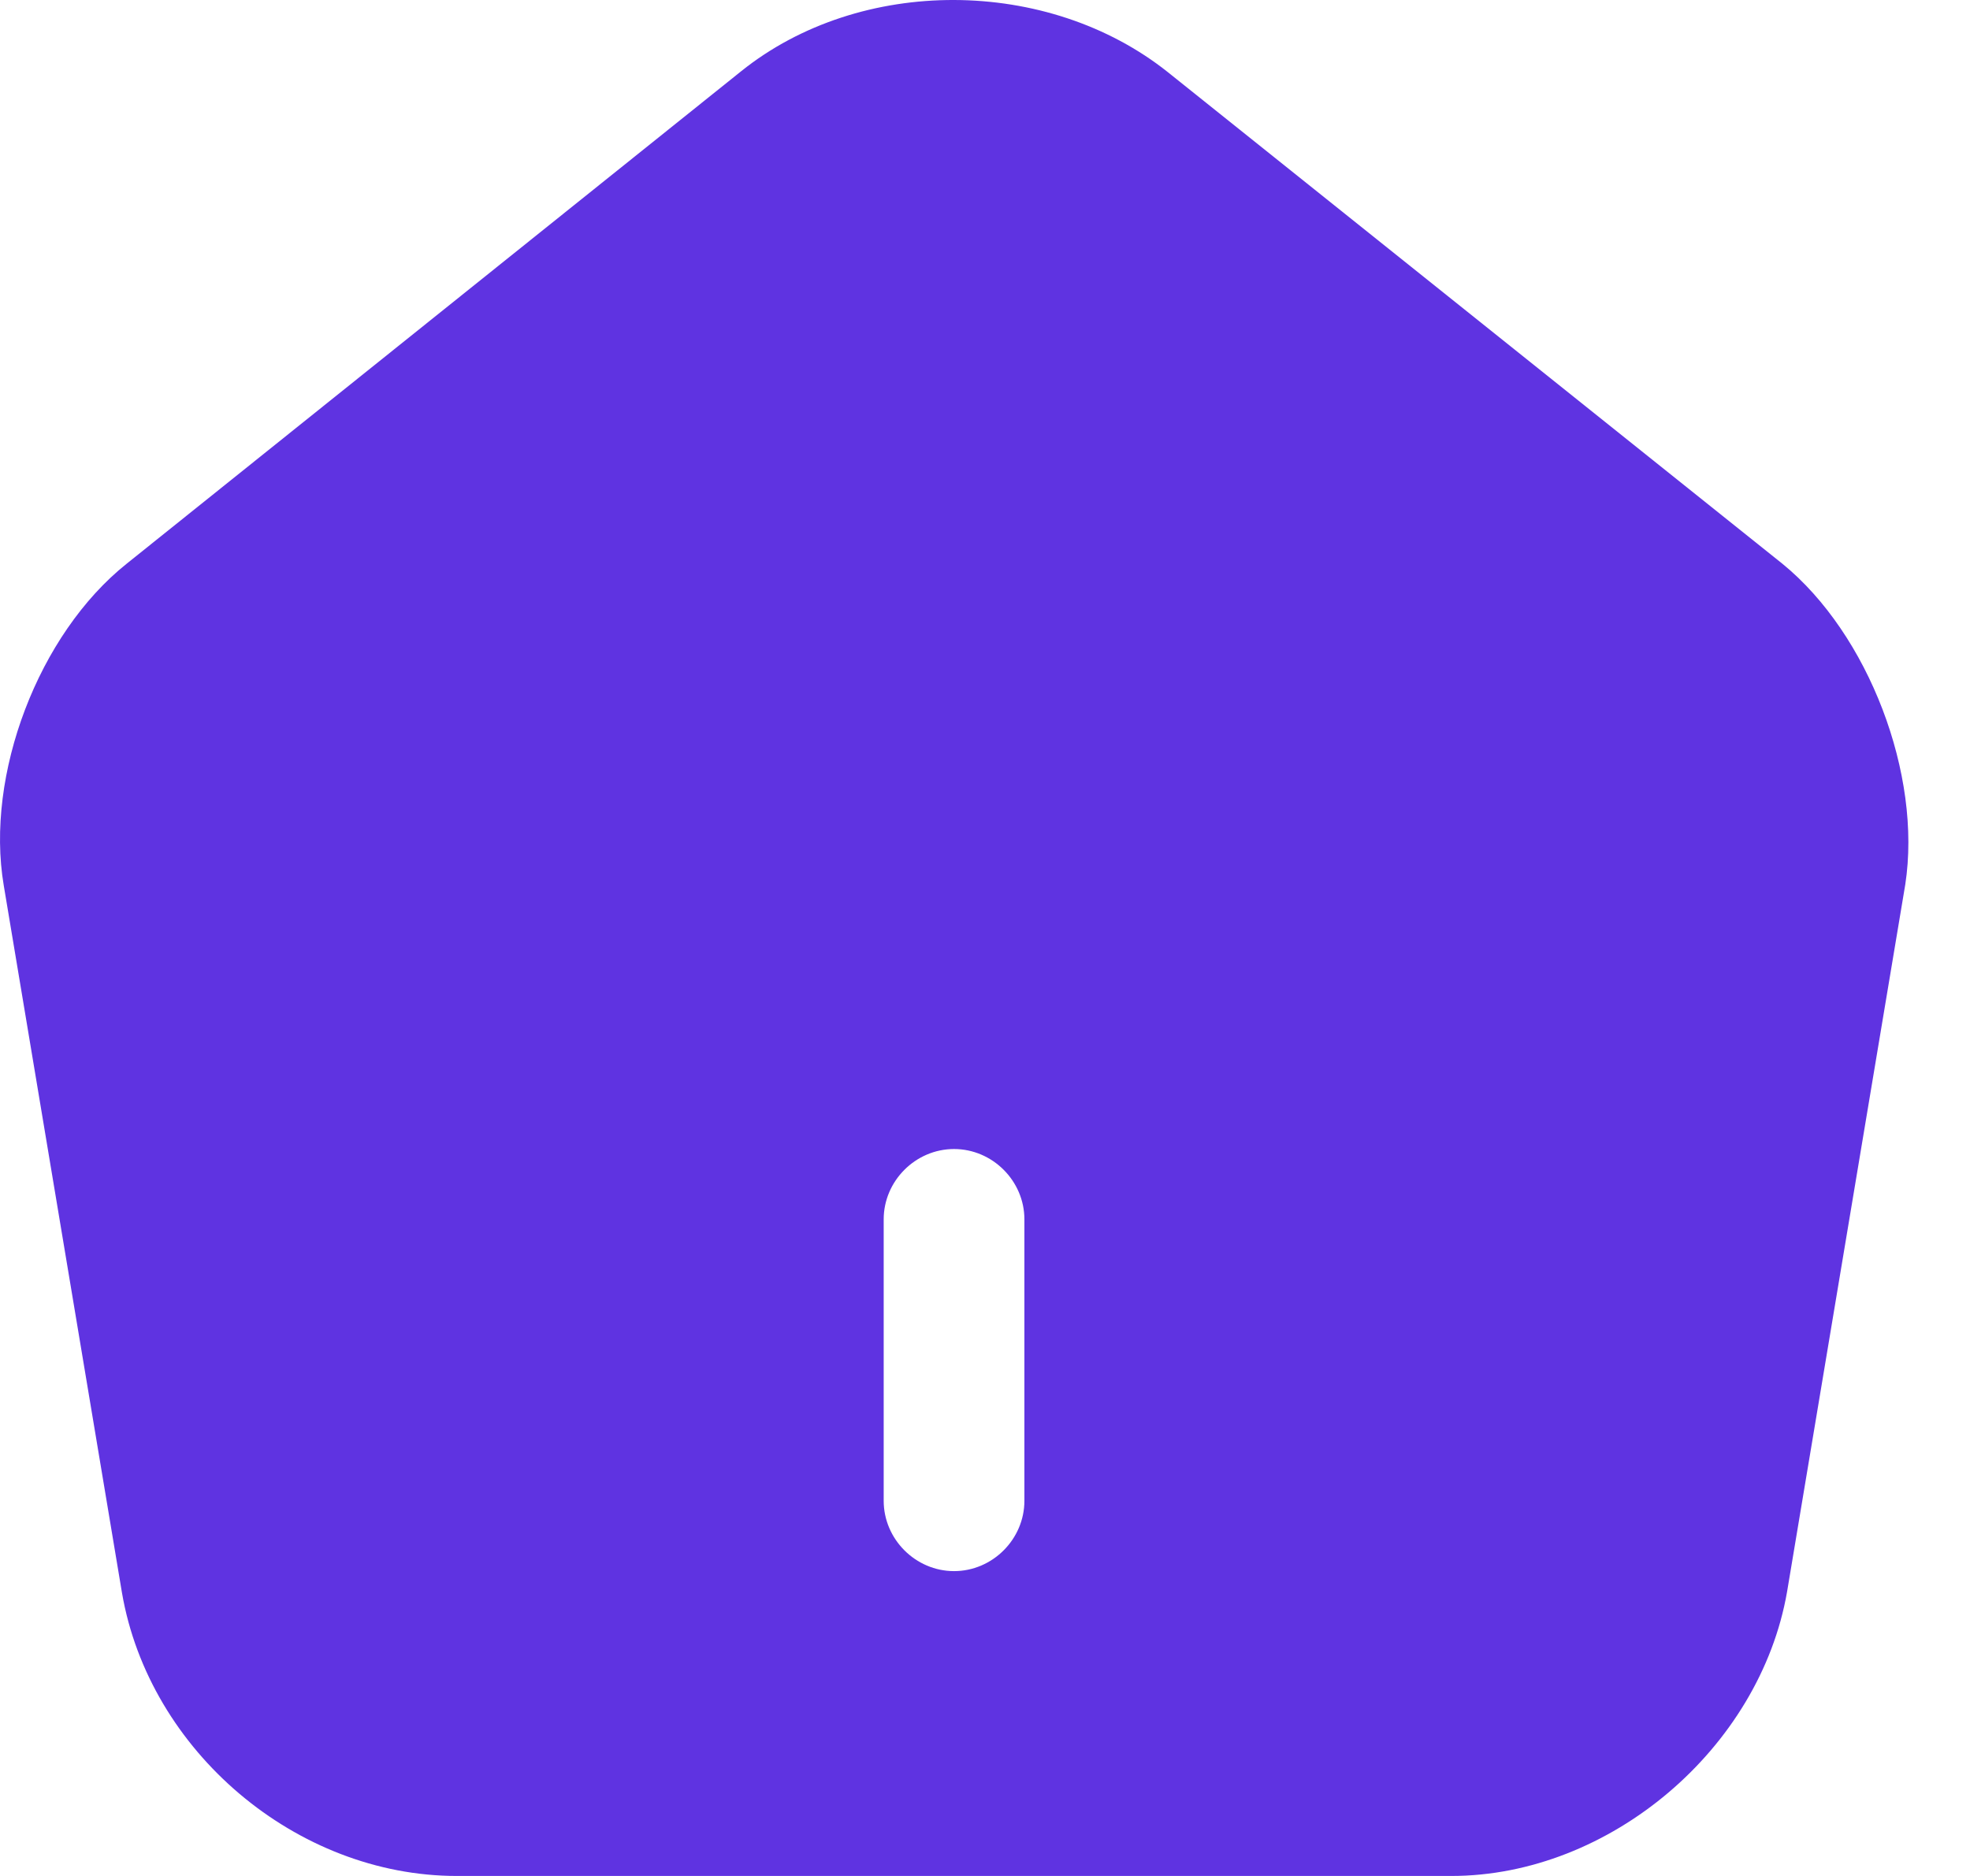
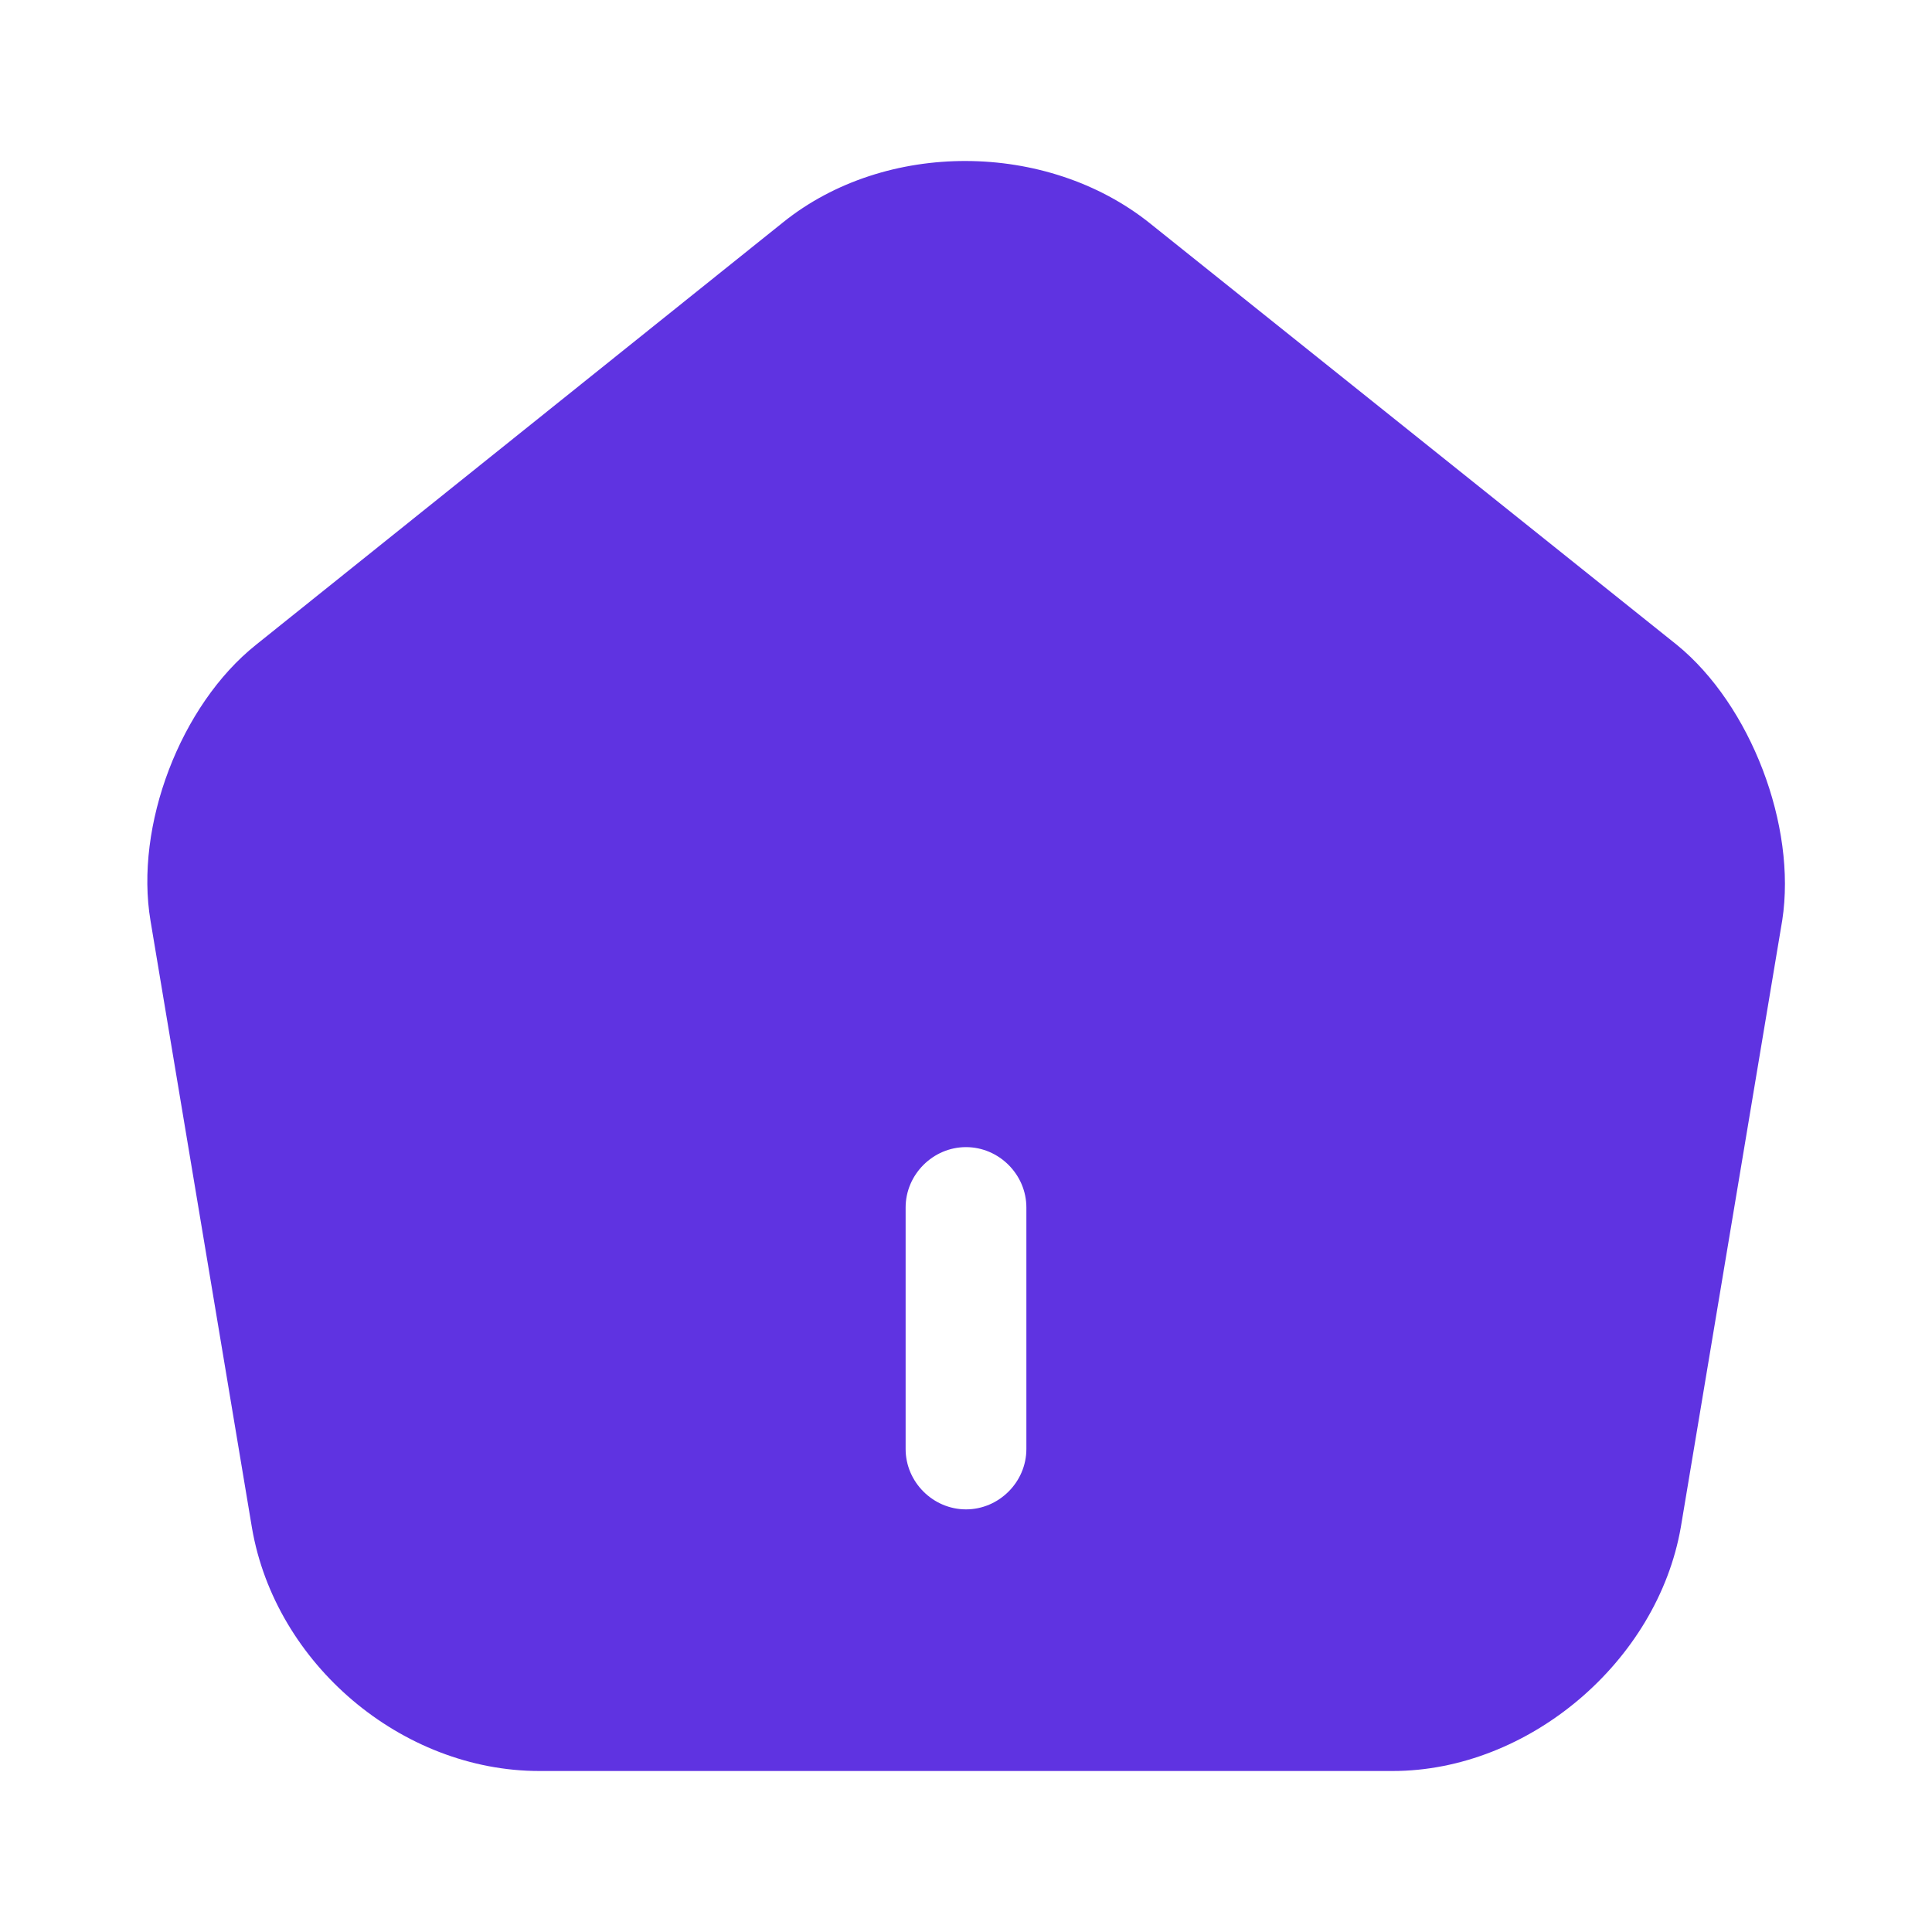
- <svg xmlns="http://www.w3.org/2000/svg" width="21" height="20" viewBox="0 0 21 20" fill="none">
-   <path d="M19 6.01L12.45 0.77C11.17 -0.25 9.17 -0.26 7.9 0.76L1.35 6.01C0.41 6.76 -0.16 8.26 0.04 9.44L1.3 16.98C1.59 18.67 3.16 20 4.87 20H15.47C17.16 20 18.76 18.64 19.05 16.97L20.31 9.43C20.49 8.26 19.92 6.76 19 6.01ZM10.92 16C10.92 16.41 10.58 16.75 10.17 16.75C9.76 16.75 9.42 16.41 9.42 16V13C9.42 12.59 9.76 12.25 10.17 12.25C10.58 12.25 10.92 12.59 10.92 13V16Z" fill="#5F33E1" />
+ <svg xmlns="http://www.w3.org/2000/svg" width="24" height="24" viewBox="0 0 24 24" fill="none">
+   <path d="M20.83 8.01L14.28 2.77C13 1.75 11 1.74 9.73 2.76L3.18 8.01C2.24 8.76 1.67 10.26 1.87 11.44L3.13 18.98C3.42 20.67 4.99 22 6.7 22H17.3C18.99 22 20.59 20.64 20.88 18.97L22.14 11.43C22.32 10.26 21.75 8.76 20.83 8.01ZM12.75 18C12.75 18.41 12.41 18.75 12 18.75C11.59 18.75 11.25 18.41 11.25 18V15C11.25 14.59 11.59 14.25 12 14.25C12.41 14.25 12.75 14.59 12.75 15V18Z" fill="#5F33E1" />
</svg>
